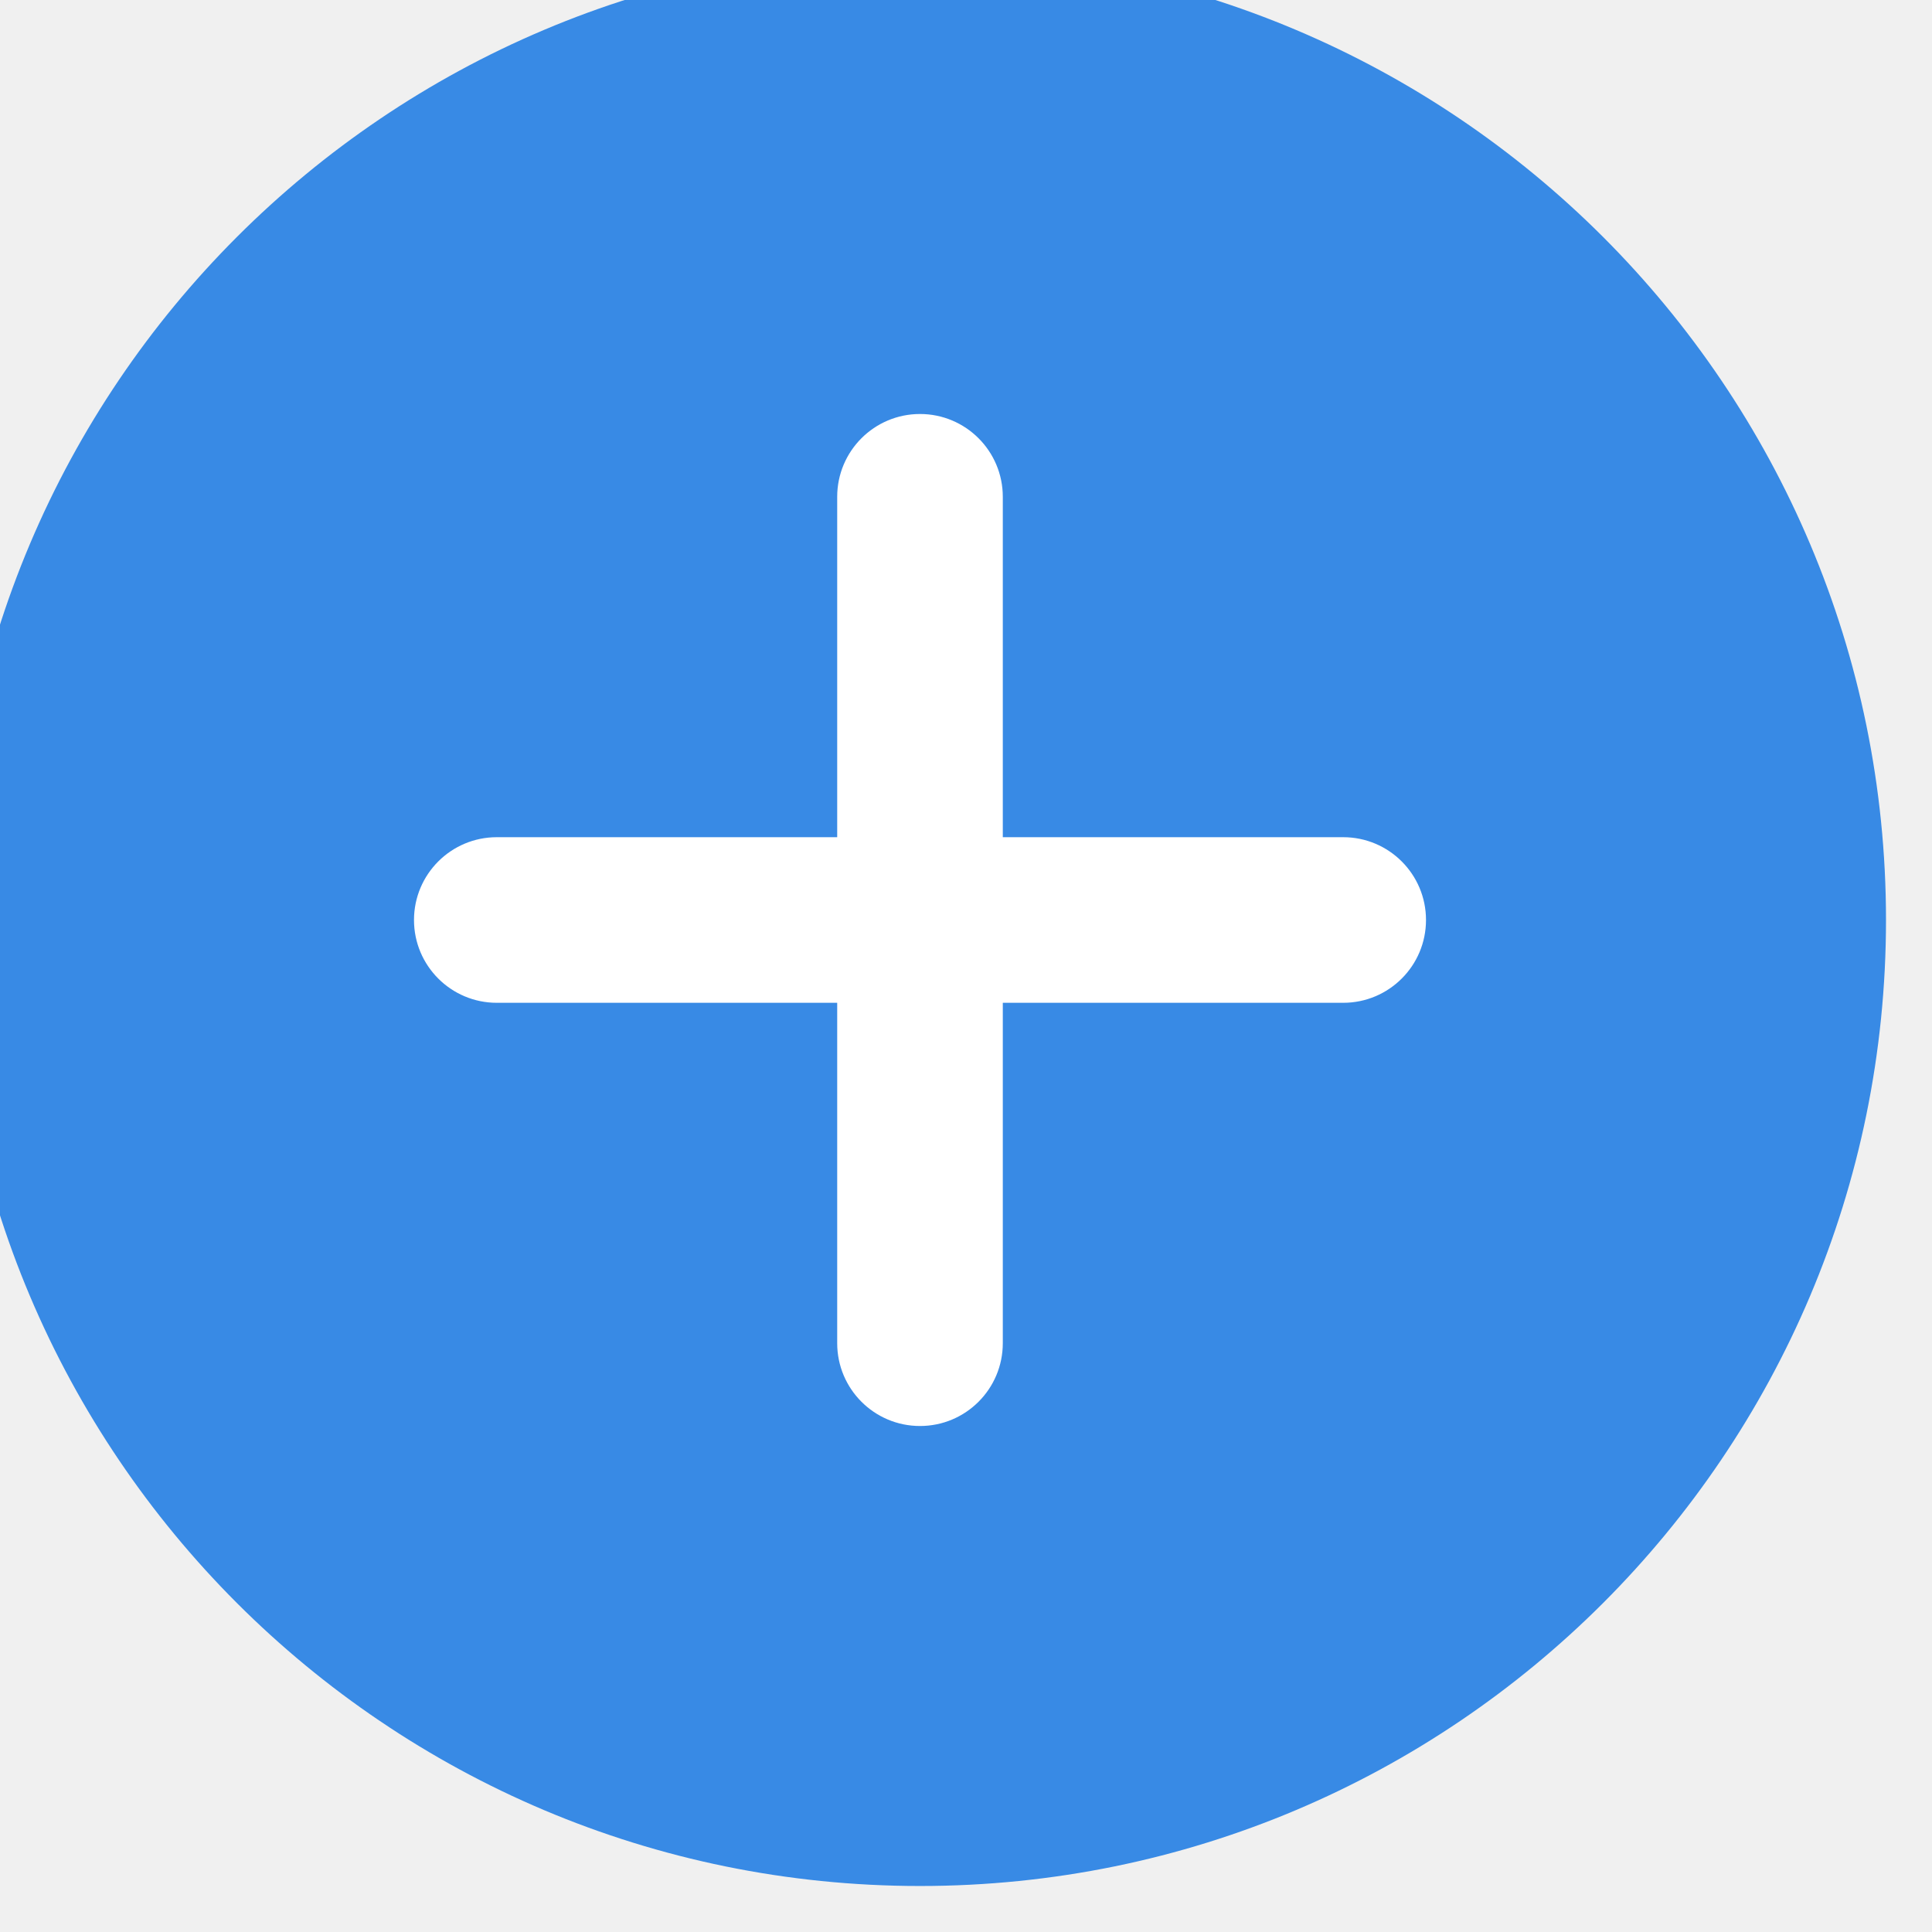
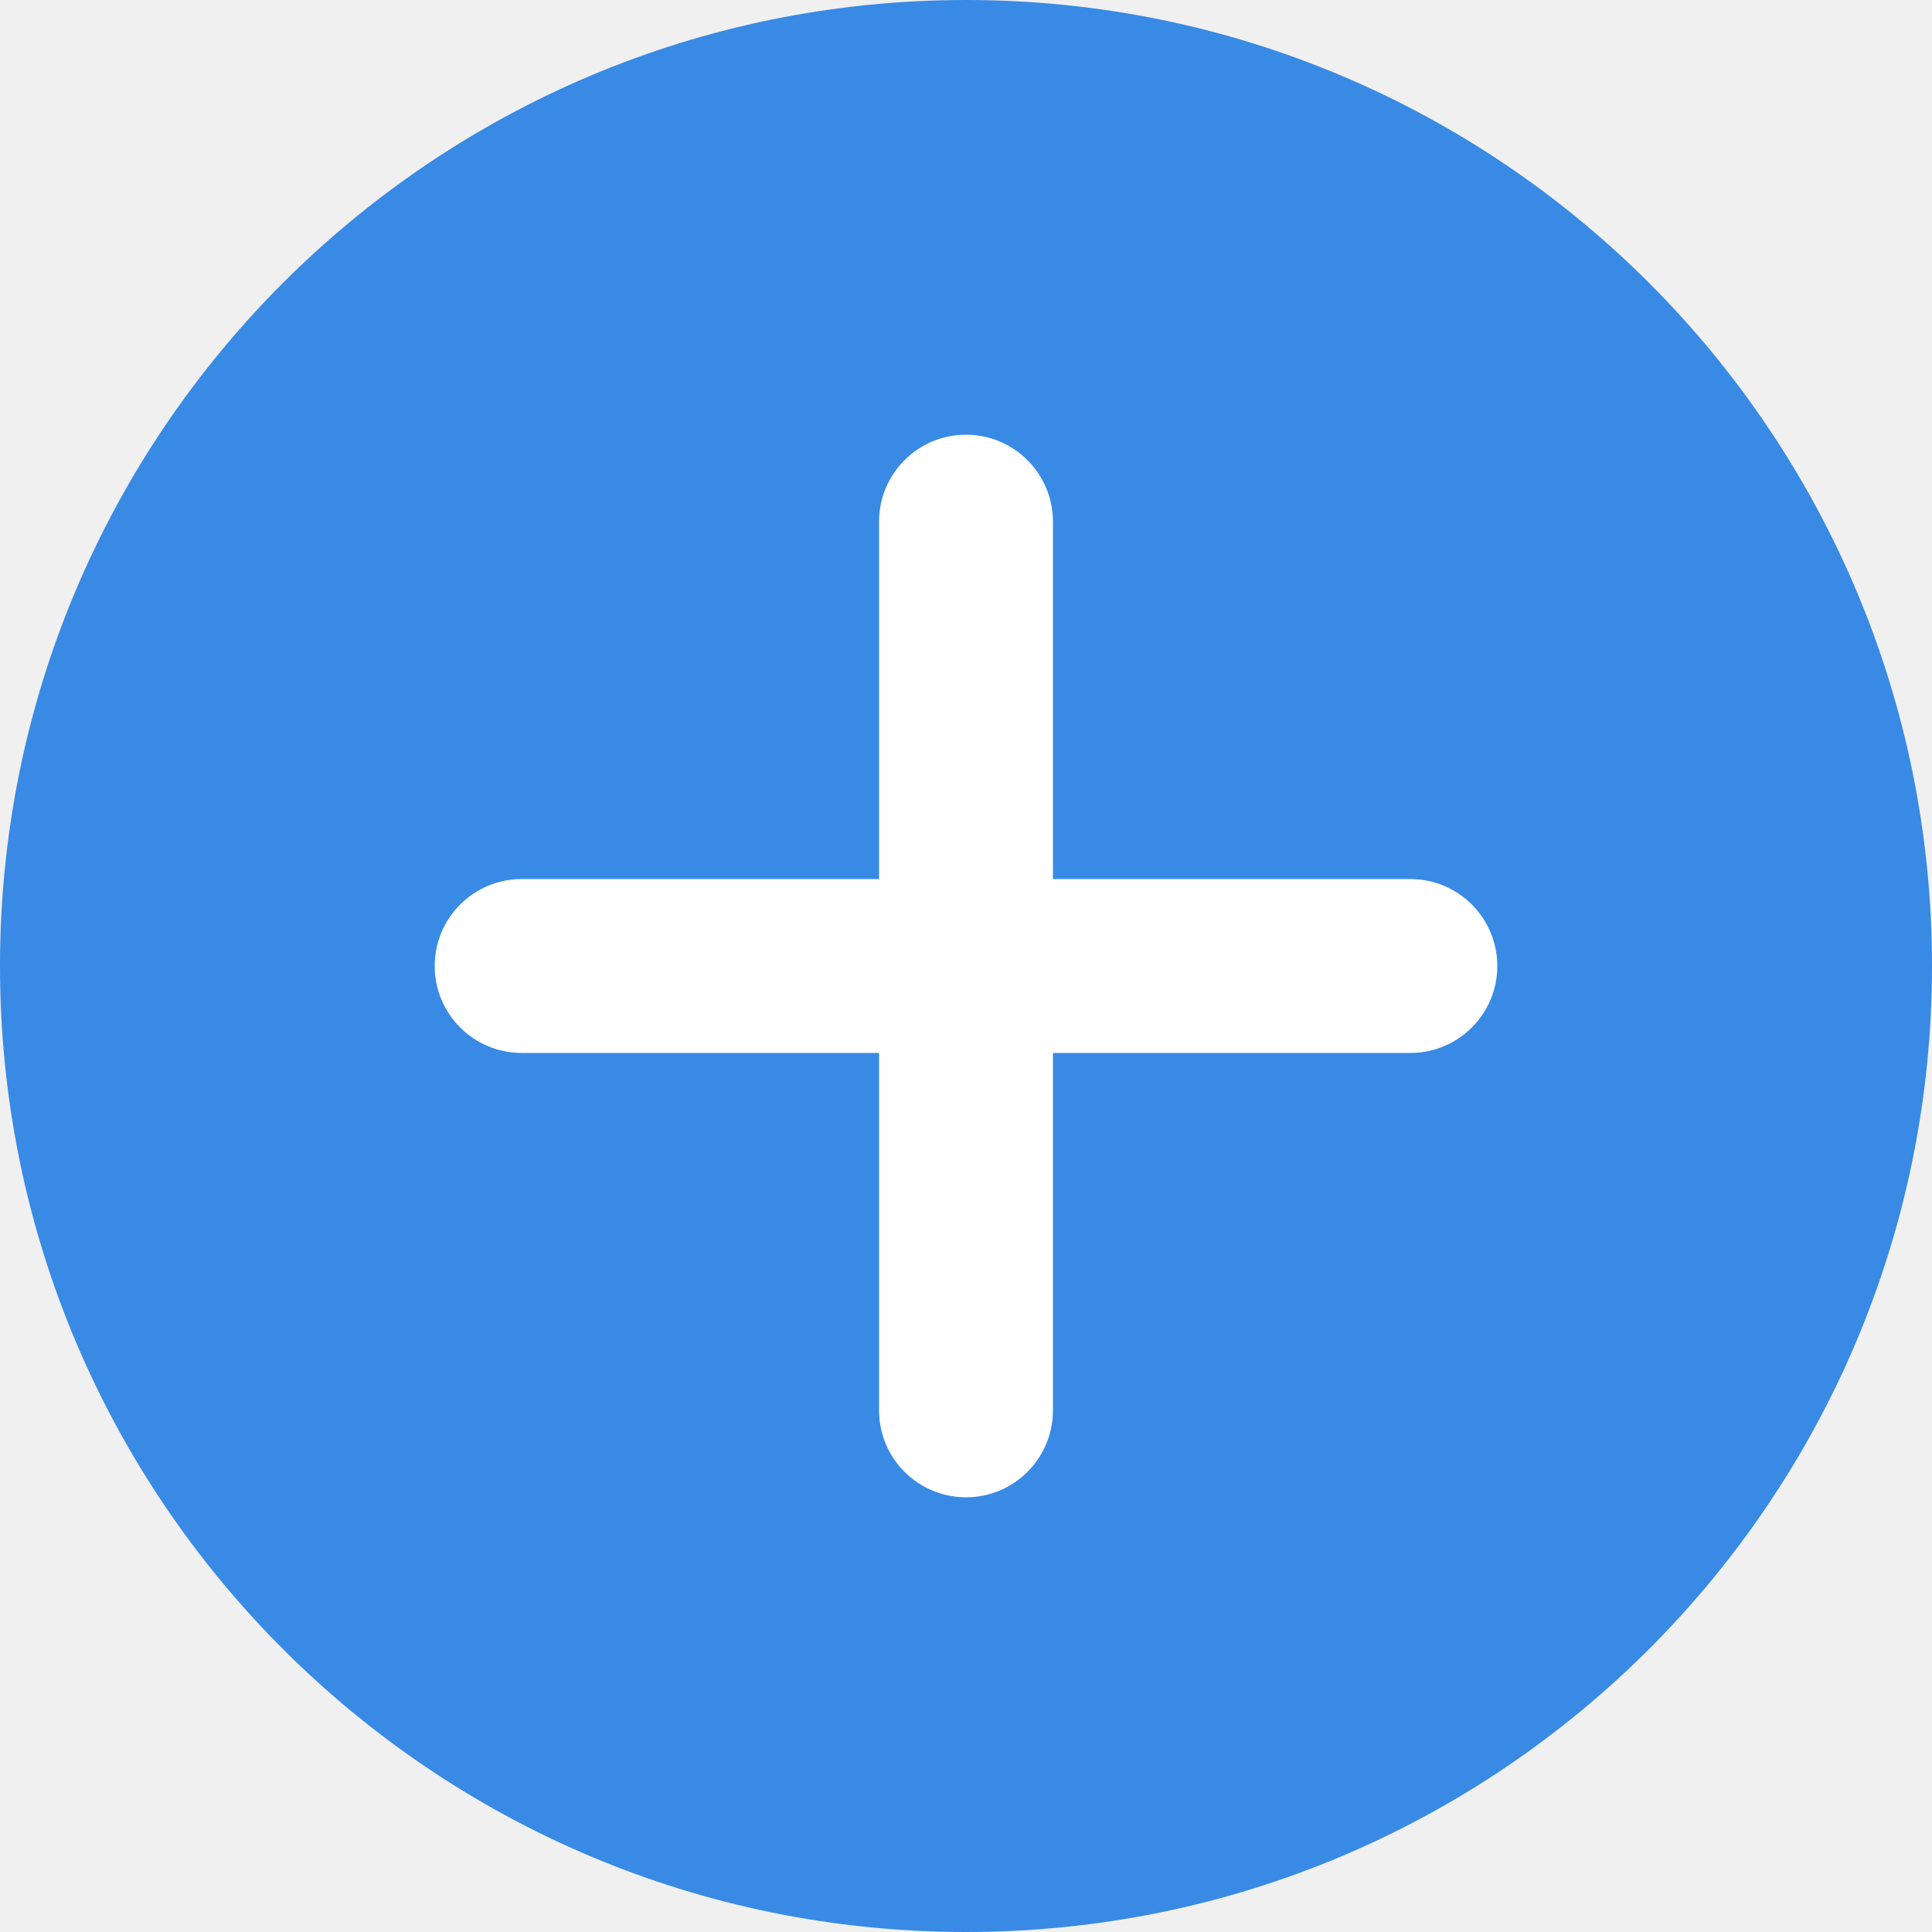
- <svg viewBox="0 0 21 21">
-   <circle cx="10" cy="10" r="10.5" fill="#388AE5" />
+ <svg viewBox="0 0 20 20">
+   <circle cx="10" cy="10" r="10" fill="#388AE5" />
  <path fill="#FFF" d="M10.9 9.1h3.7a.9.9 0 1 1 0 1.8h-3.7v3.7a.9.9 0 1 1-1.8 0v-3.7H5.4a.9.9 0 0 1 0-1.8h3.7V5.4a.9.9 0 0 1 1.8 0v3.7z" />
</svg>
